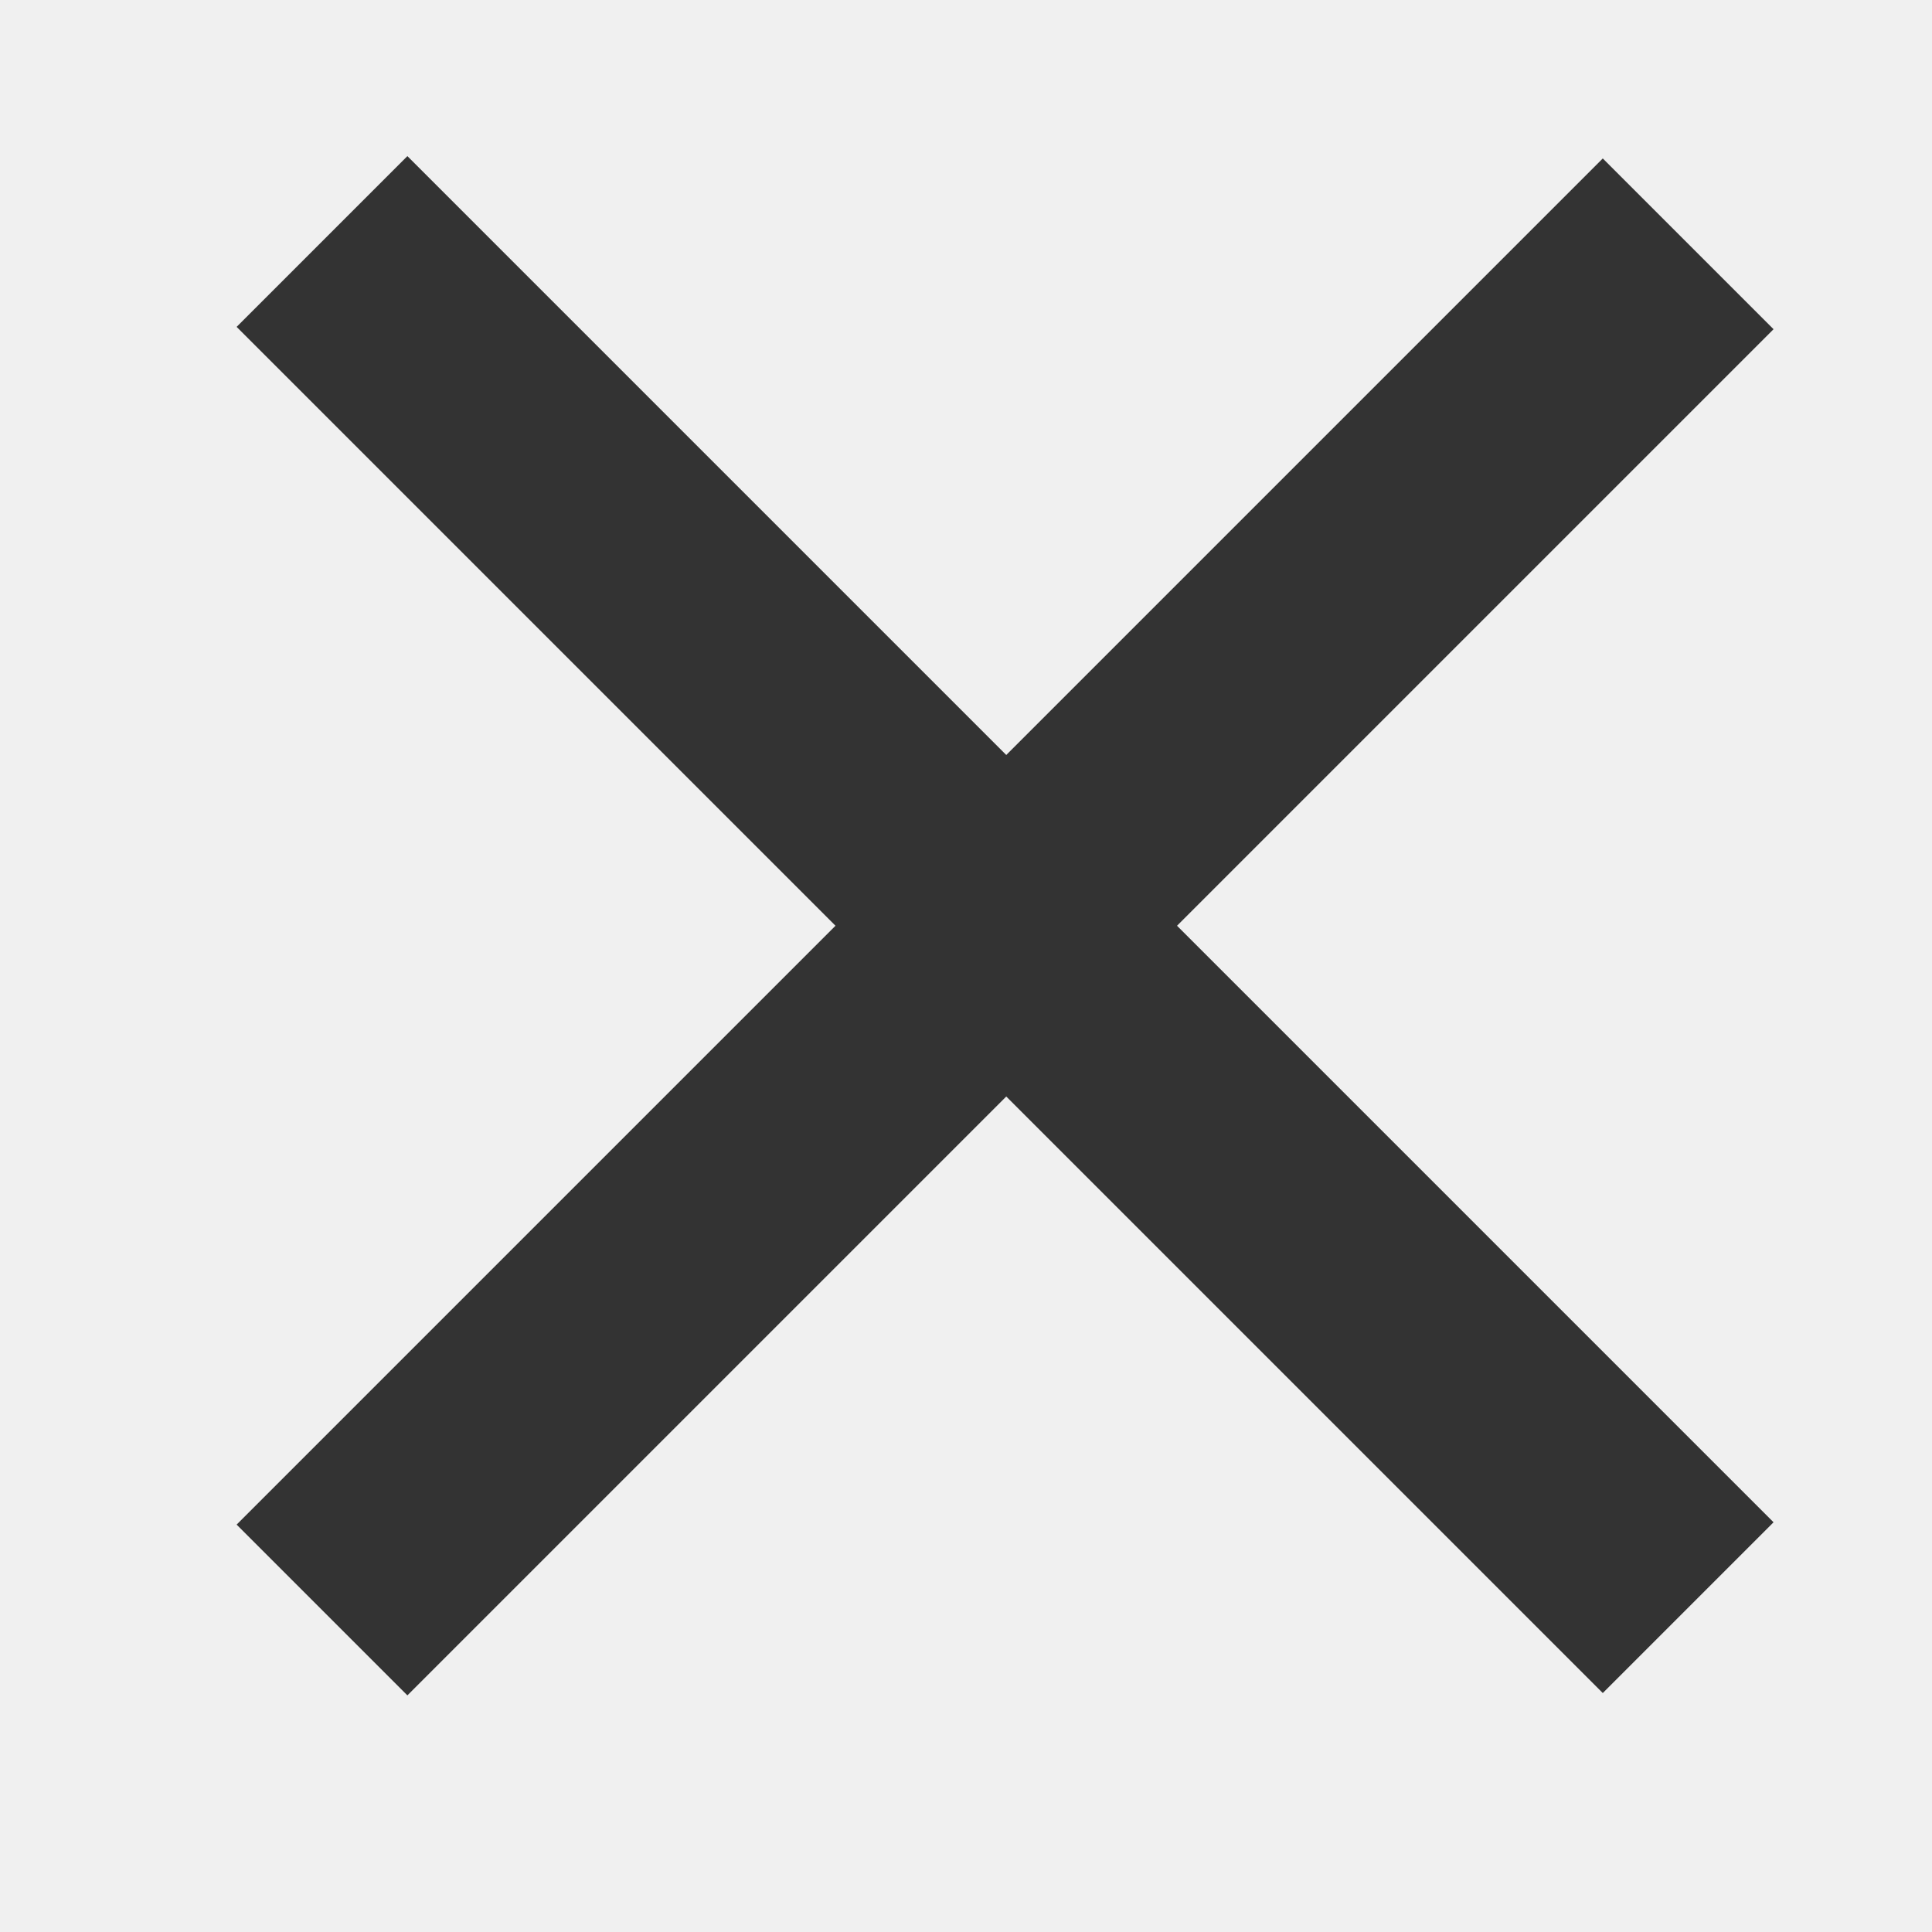
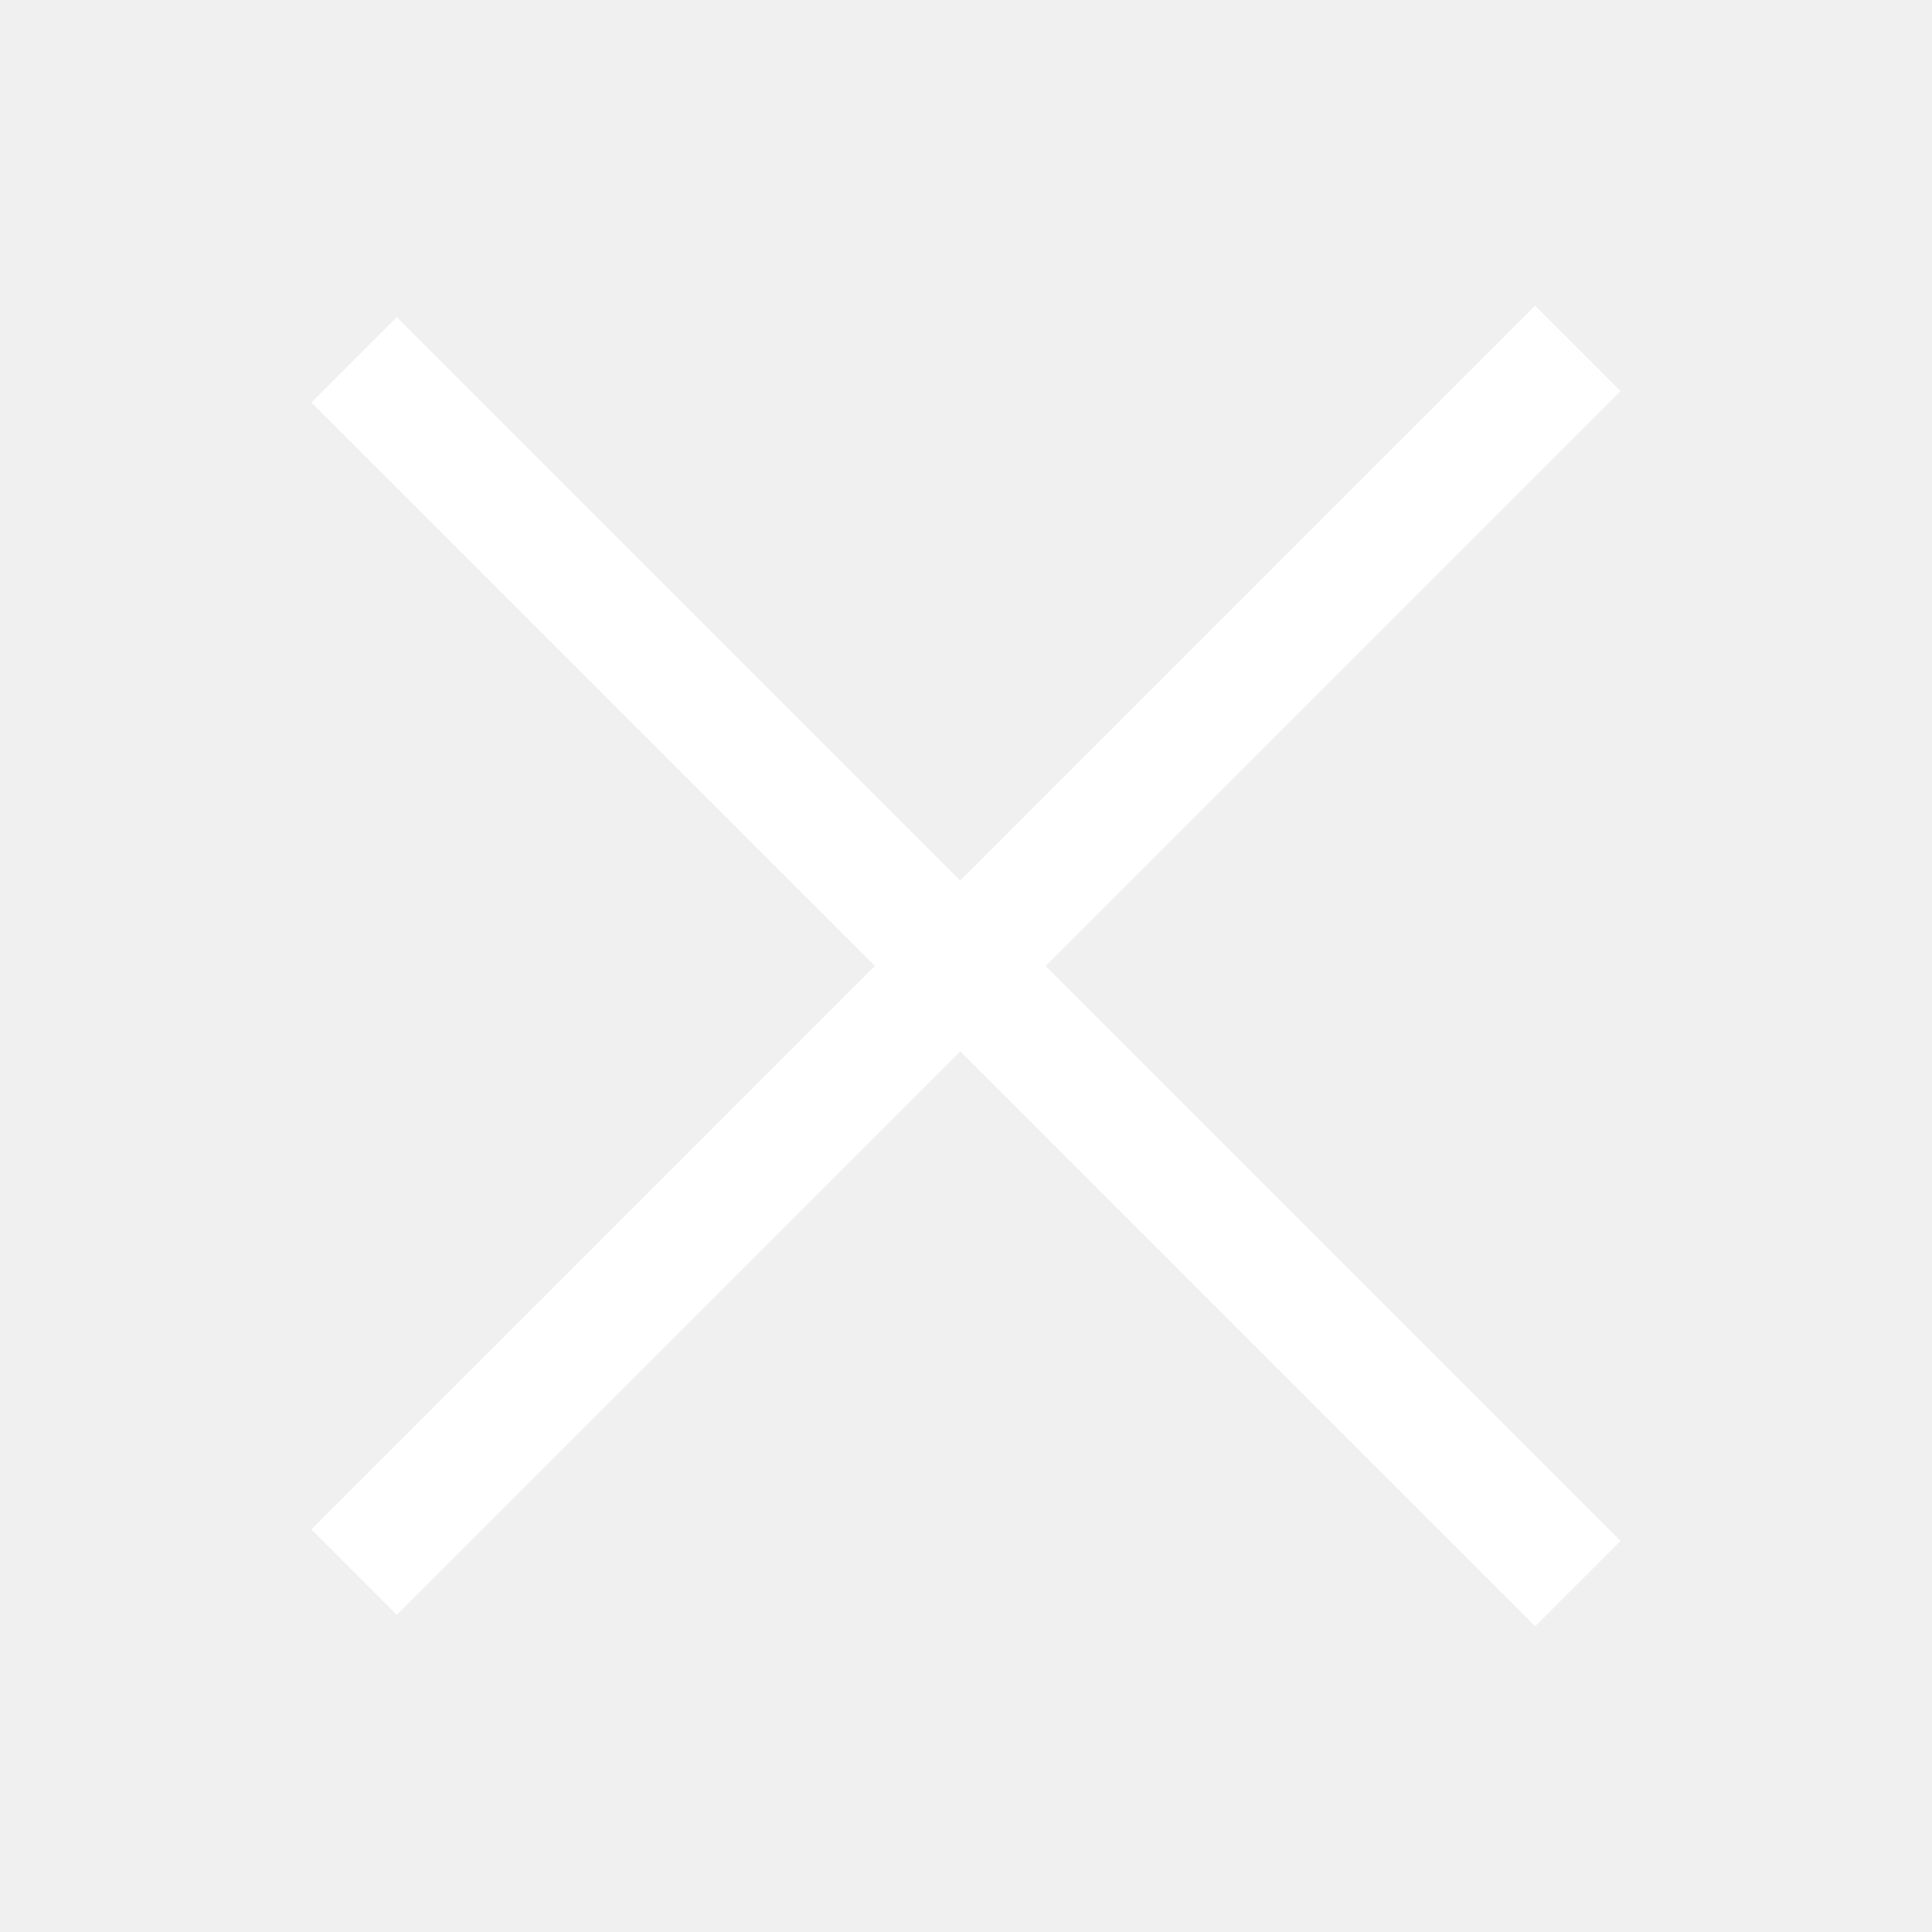
- <svg xmlns="http://www.w3.org/2000/svg" width="24" height="24" viewBox="0 0 24 24" fill="none">
-   <path d="M20.971 19.971L4 3" stroke="#333333" stroke-width="3" />
-   <path d="M20.971 3.029L4 20" stroke="#333333" stroke-width="3" />
+ <svg xmlns="http://www.w3.org/2000/svg" width="48" height="48" viewBox="0 0 48 48" fill="none">
+   <path d="M9.858 38L38.142 9.716" stroke="white" stroke-width="3" stroke-linecap="square" stroke-linejoin="round" />
+   <path d="M9.858 10L38.142 38.284" stroke="white" stroke-width="3" stroke-linecap="square" stroke-linejoin="round" />
</svg>
